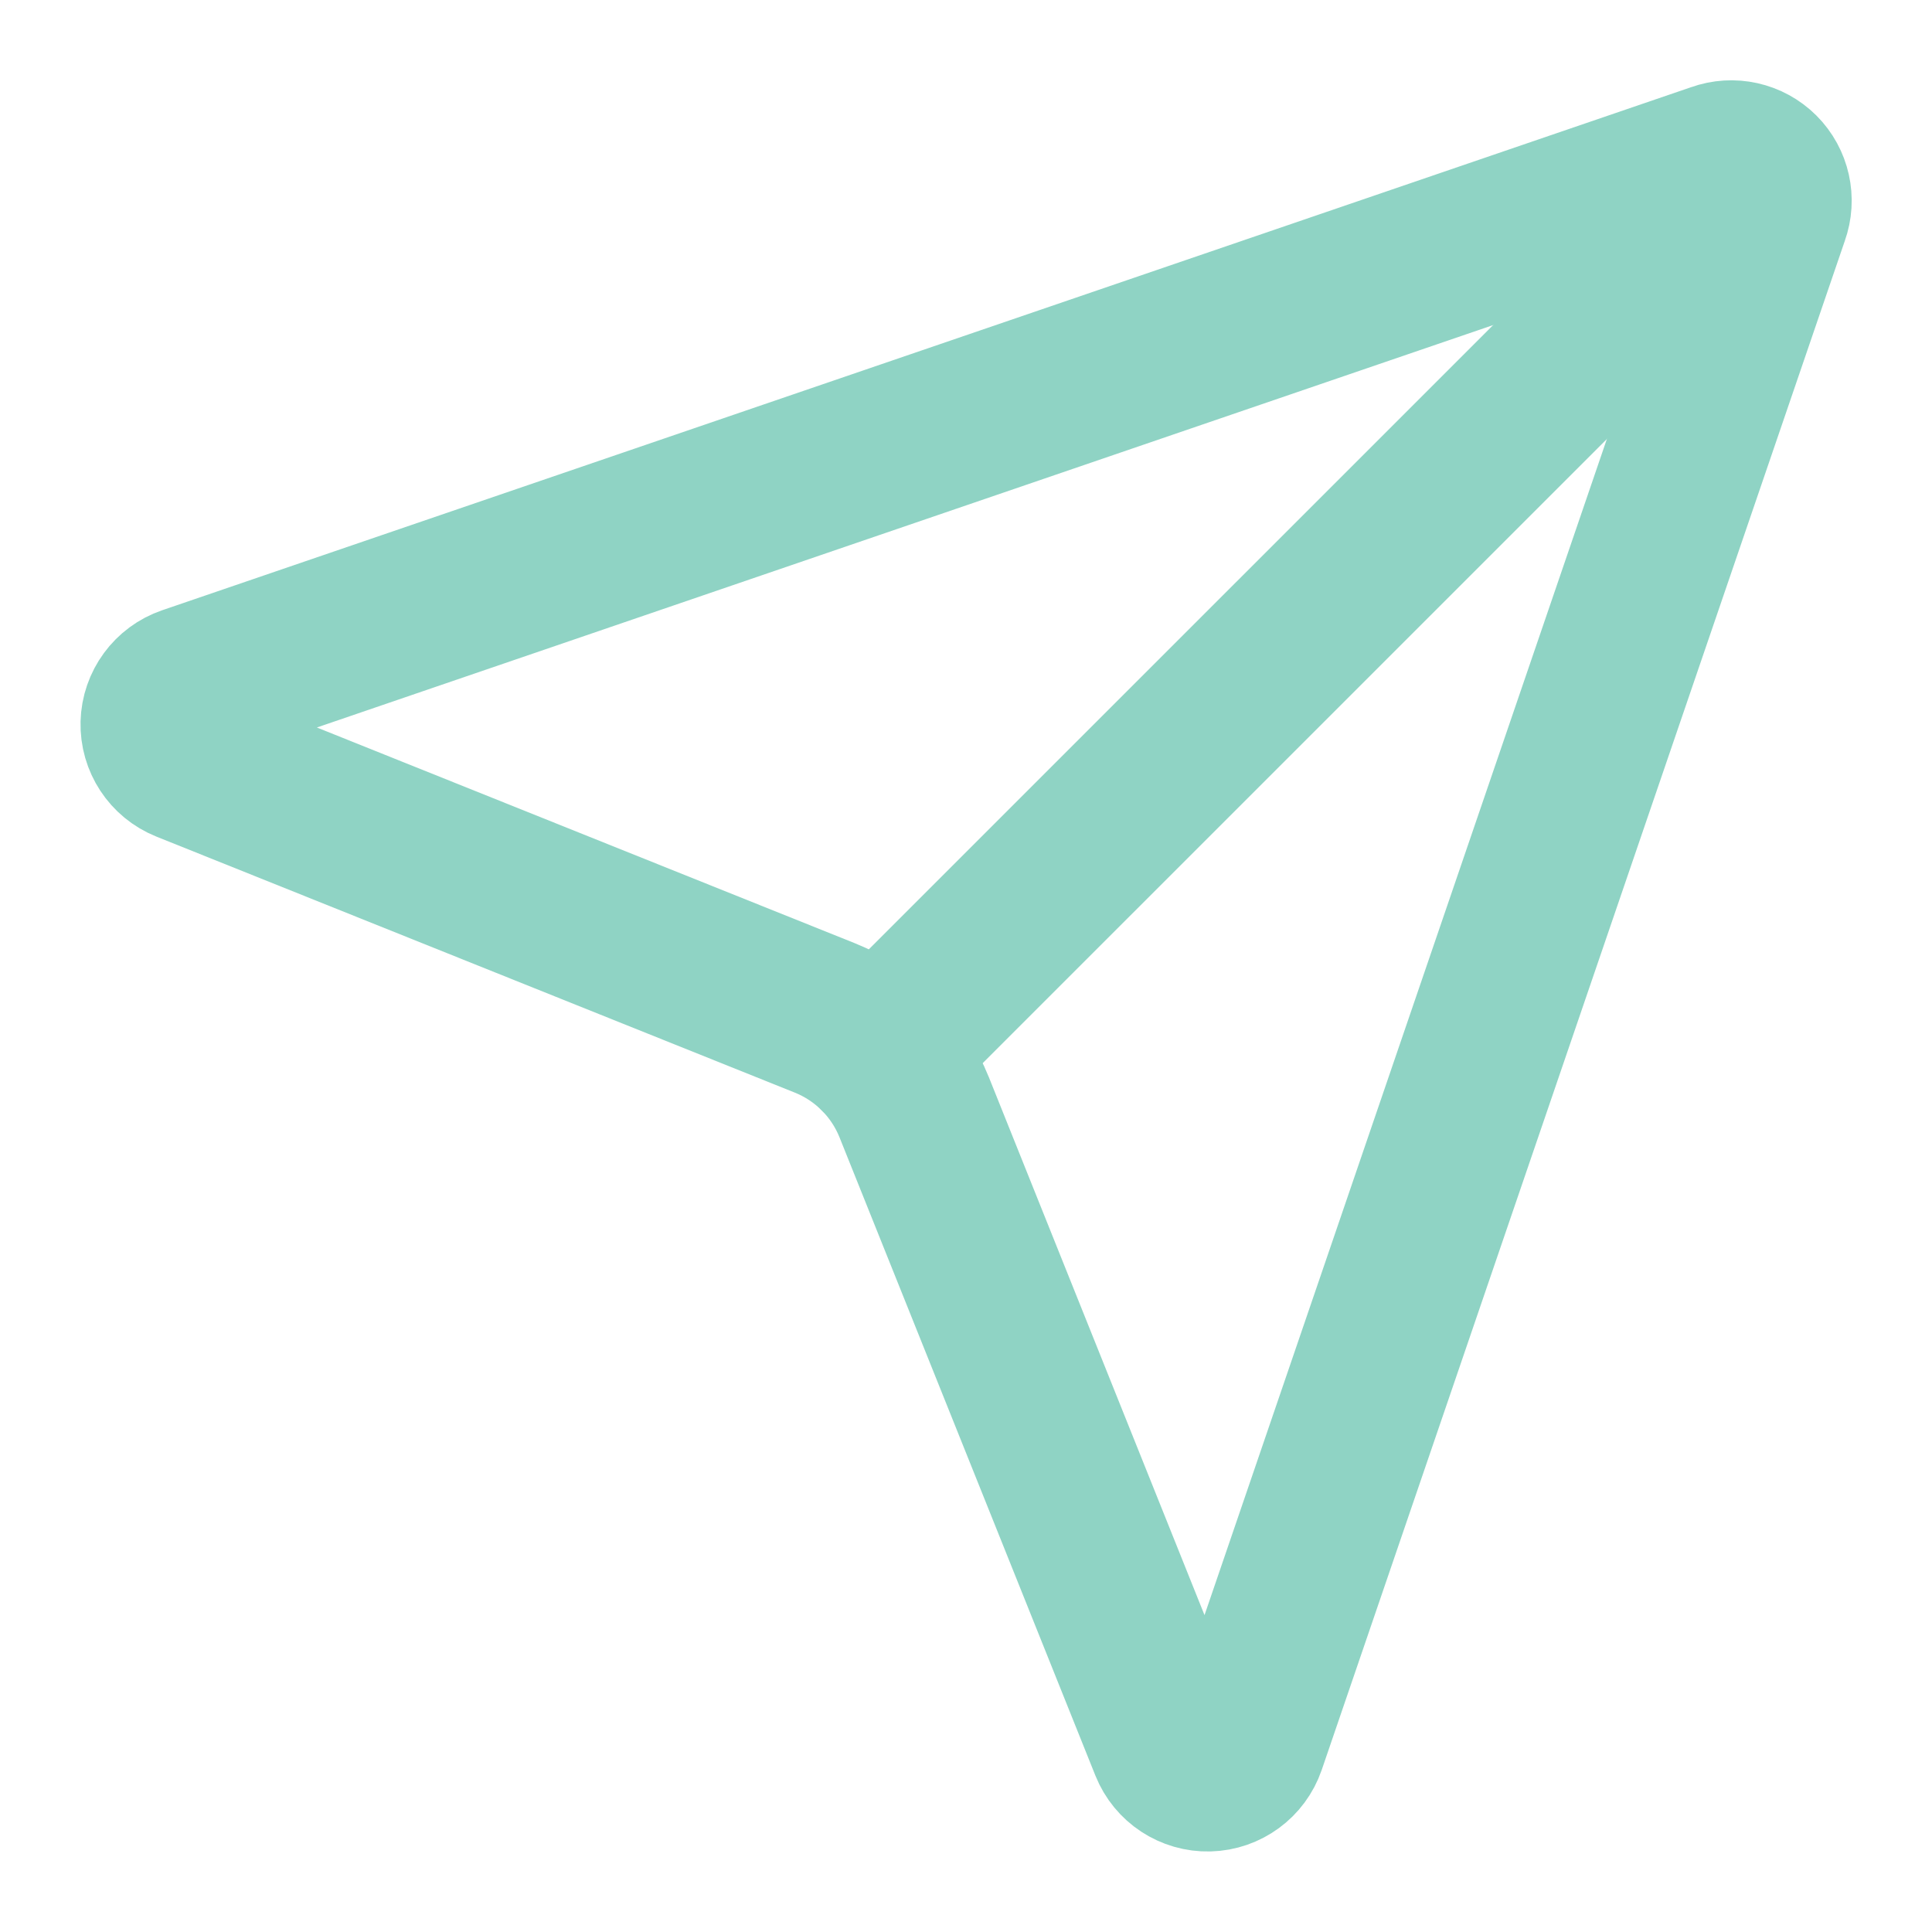
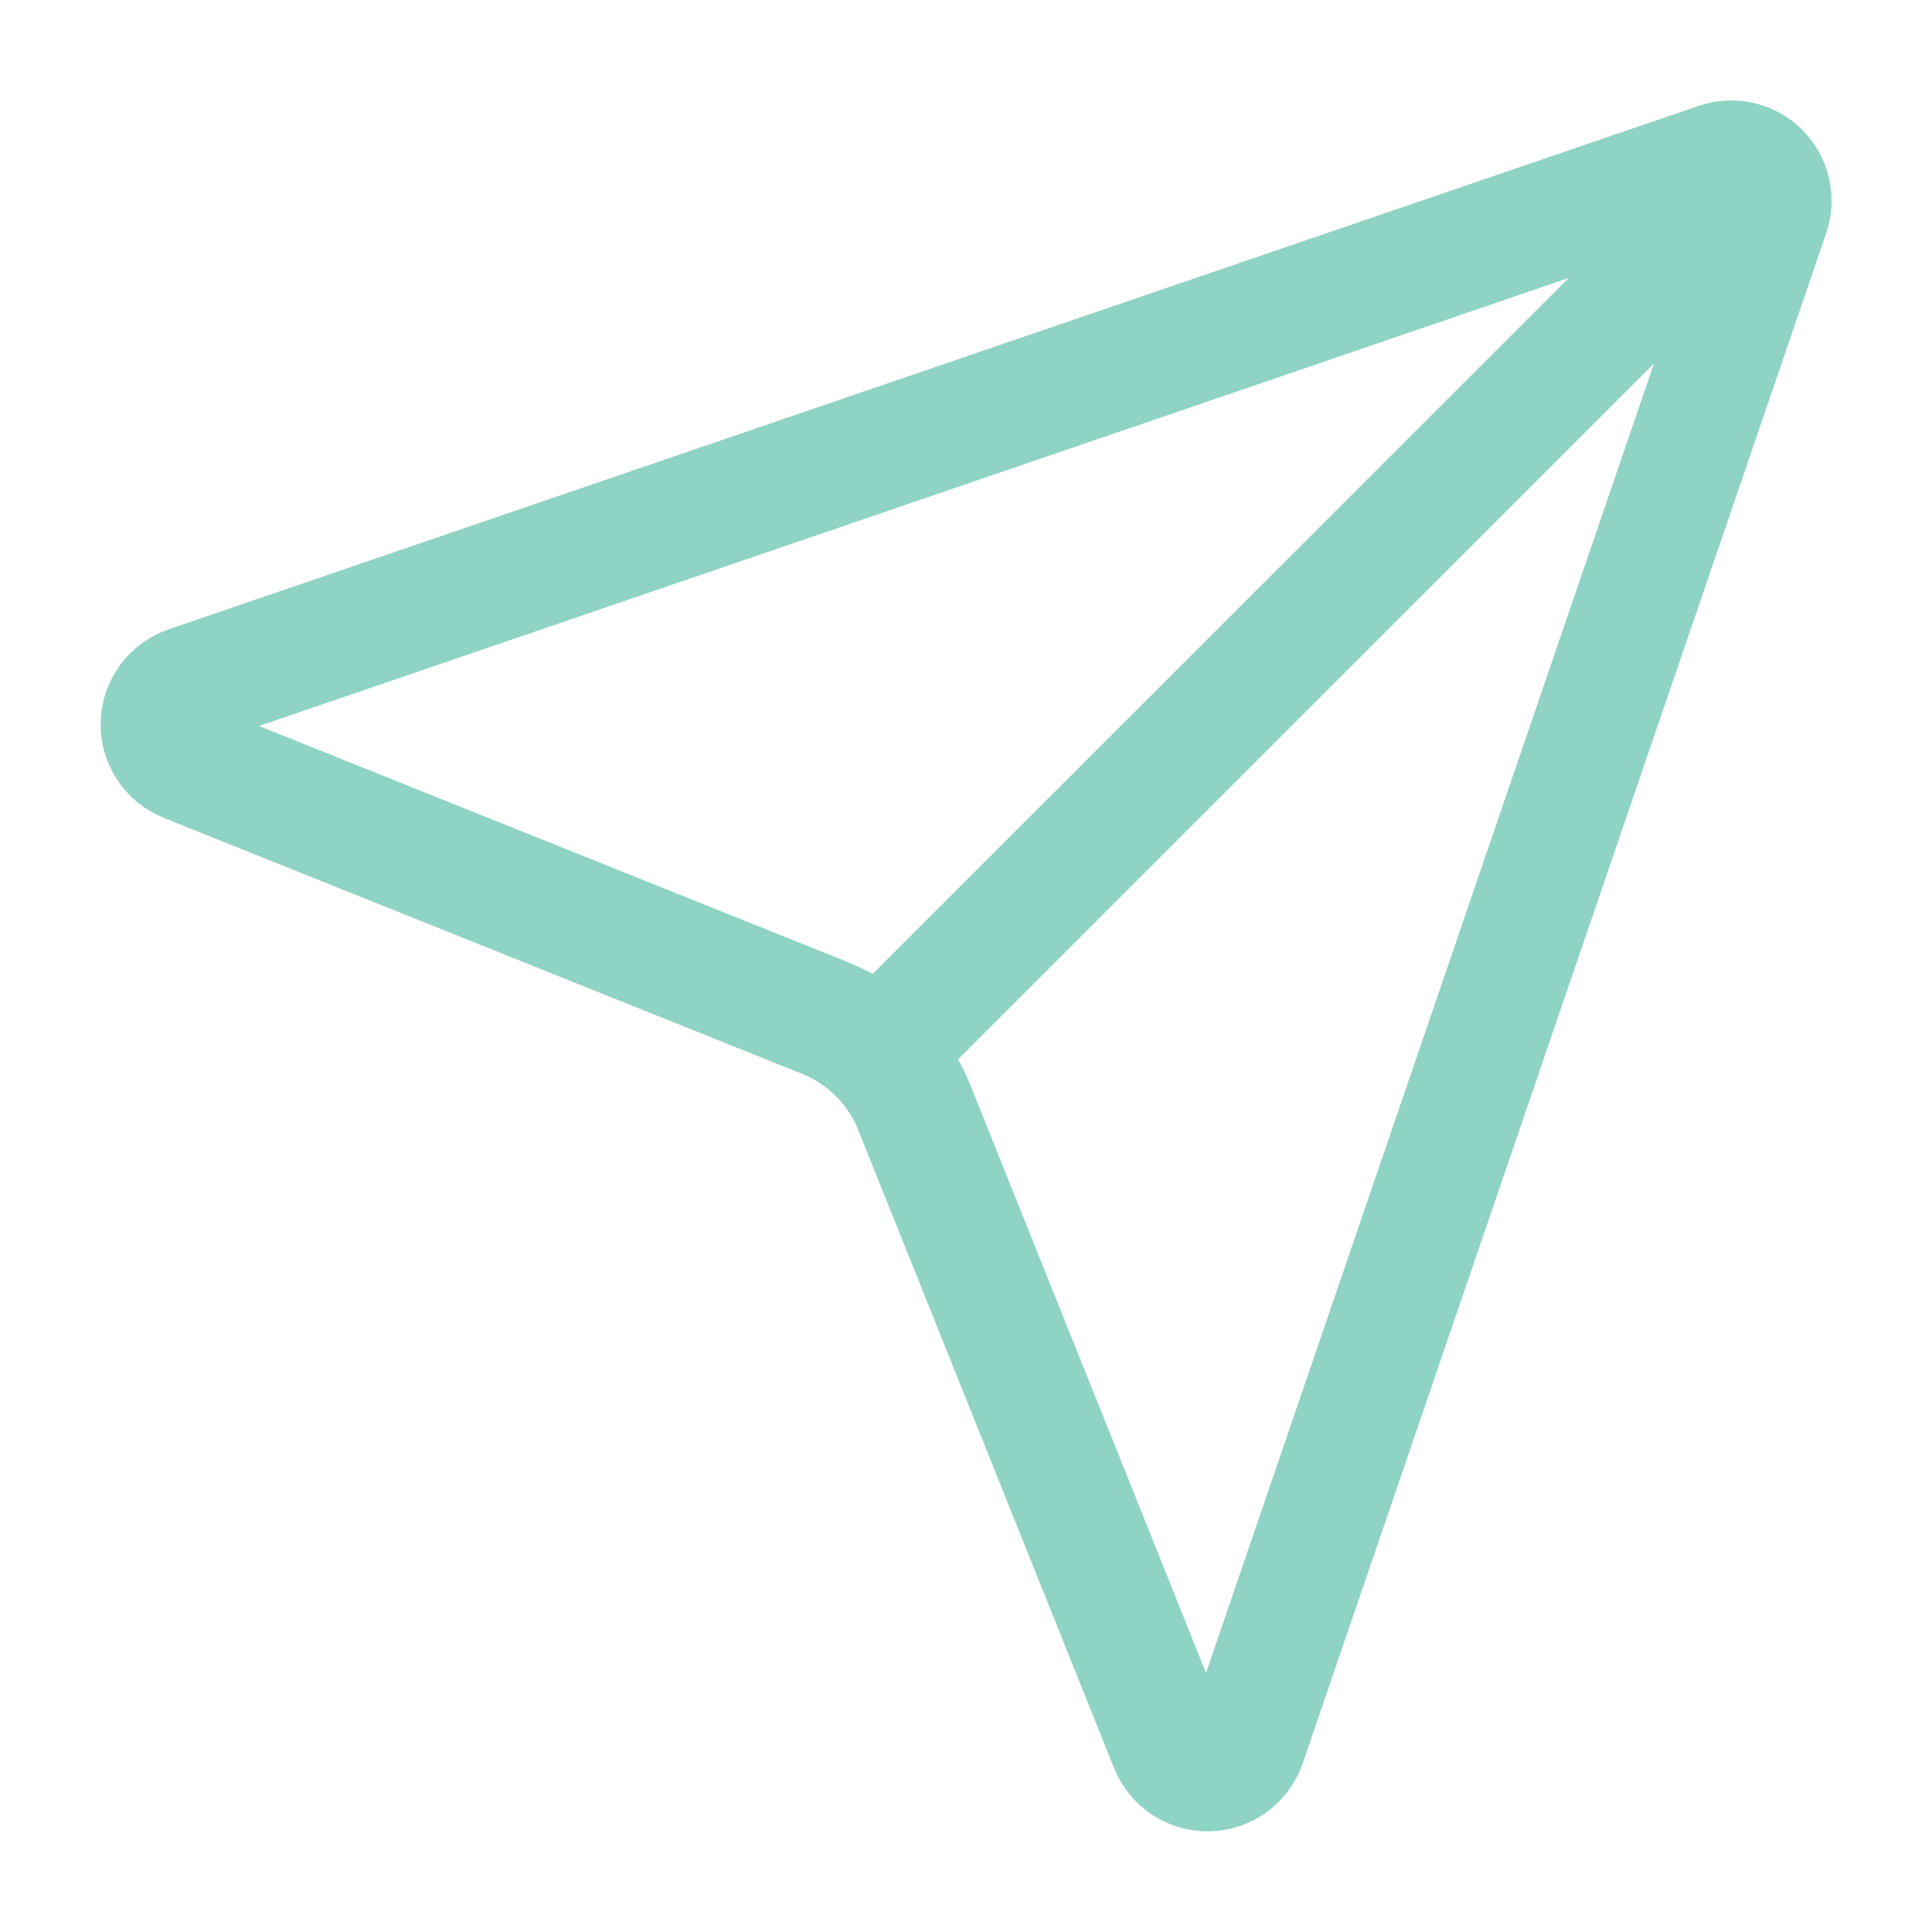
- <svg xmlns="http://www.w3.org/2000/svg" viewBox="0 0 24 24" width="24" height="24" fill="none" stroke="#8FD3C4" stroke-width="2" stroke-linecap="round" stroke-linejoin="round">
+ <svg xmlns="http://www.w3.org/2000/svg" viewBox="0 0 24 24" width="24" height="24" fill="none" stroke="#8FD3C4" stroke-width="1.5" stroke-linecap="round" stroke-linejoin="round">
  <path d="M14.536 21.686a.5.5 0 0 0 .937-.024l6.5-19a.496.496 0 0 0-.635-.635l-19 6.5a.5.5 0 0 0-.024.937l7.93 3.18a2 2 0 0 1 1.112 1.11z" />
  <path d="m21.854 2.147-10.94 10.939" />
</svg>
